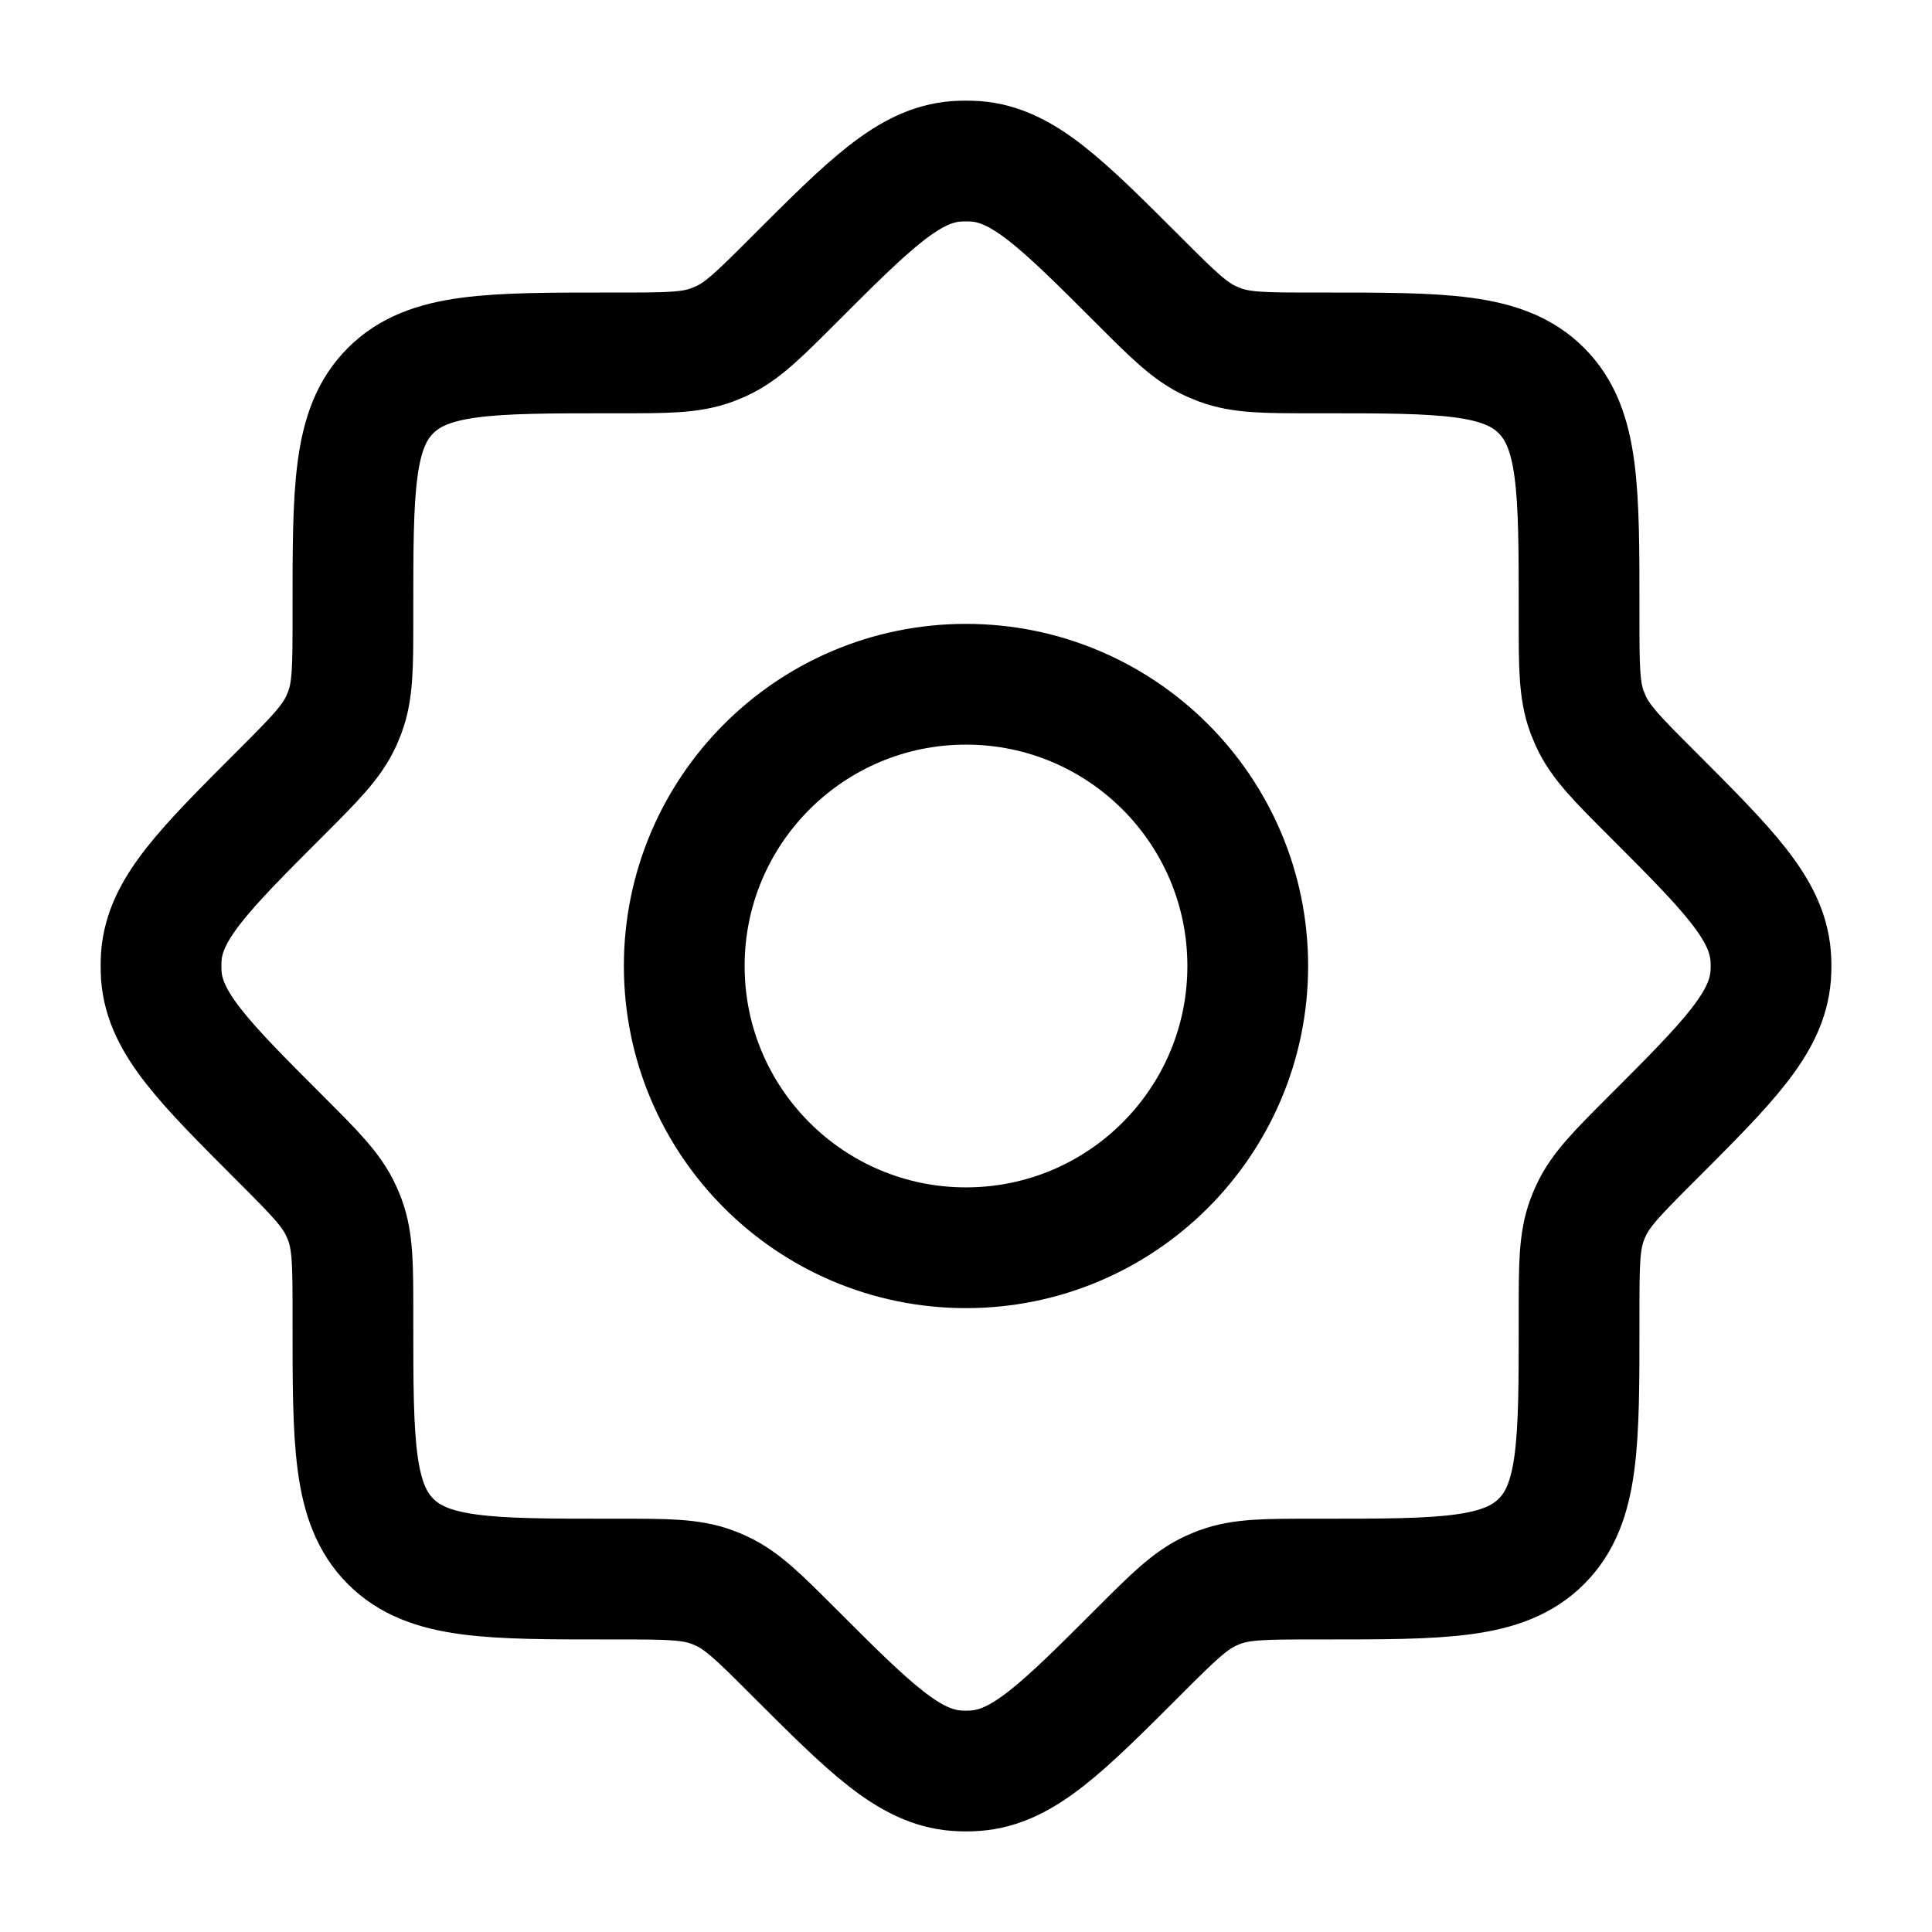
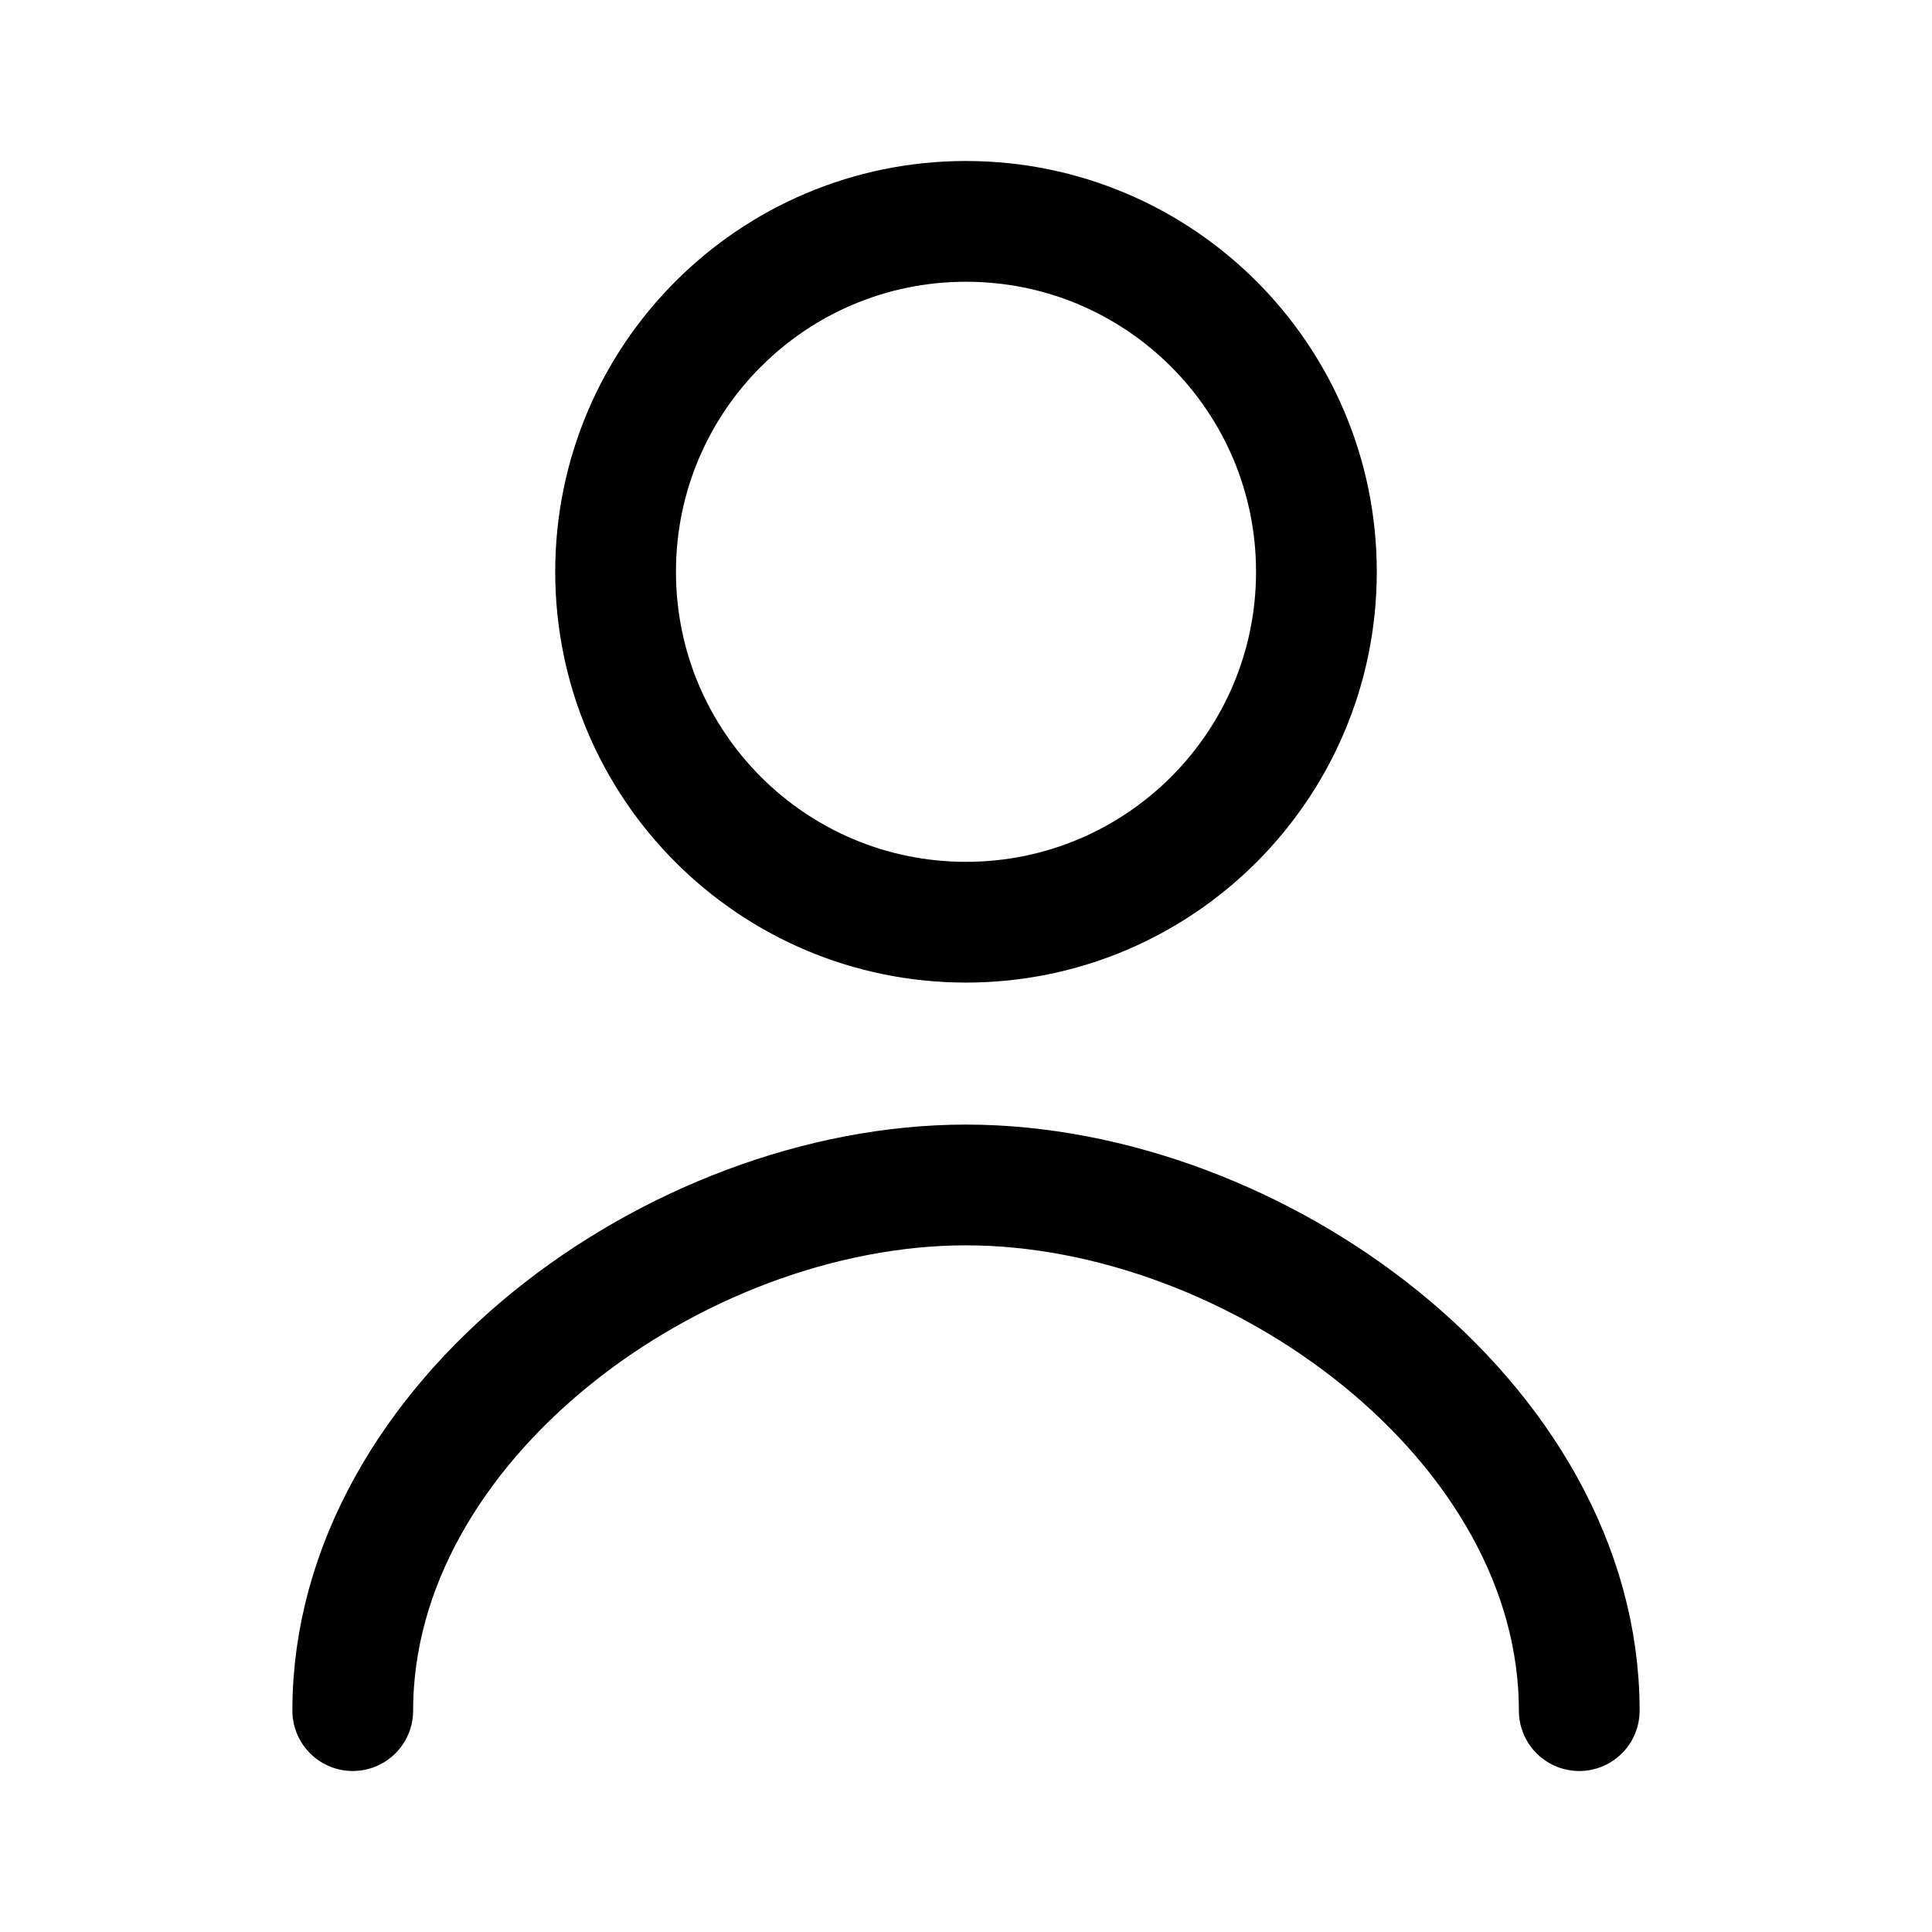
- <svg xmlns="http://www.w3.org/2000/svg" width="1em" height="1em" viewBox="0 0 24 24">
-   <g fill="none" stroke="currentColor" stroke-linecap="round" stroke-linejoin="round" stroke-width="1.5" color="currentColor">
-     <path d="M16.308 4.384c-.59 0-.886 0-1.155-.1l-.111-.046c-.261-.12-.47-.328-.888-.746c-.962-.962-1.443-1.443-2.034-1.488a2 2 0 0 0-.24 0c-.591.045-1.072.526-2.034 1.488c-.418.418-.627.627-.888.746l-.11.046c-.27.1-.565.1-1.156.1h-.11c-1.507 0-2.261 0-2.73.468s-.468 1.223-.468 2.73v.11c0 .59 0 .886-.1 1.155q-.022.057-.046.111c-.12.261-.328.47-.746.888c-.962.962-1.443 1.443-1.488 2.034a2 2 0 0 0 0 .24c.045.591.526 1.072 1.488 2.034c.418.418.627.627.746.888q.025.054.046.11c.1.27.1.565.1 1.156v.11c0 1.507 0 2.261.468 2.73s1.223.468 2.73.468h.11c.59 0 .886 0 1.155.1q.057.021.111.046c.261.12.47.328.888.746c.962.962 1.443 1.443 2.034 1.488q.12.009.24 0c.591-.045 1.072-.526 2.034-1.488c.418-.418.627-.626.888-.746q.054-.025.11-.046c.27-.1.565-.1 1.156-.1h.11c1.507 0 2.261 0 2.73-.468s.468-1.223.468-2.73v-.11c0-.59 0-.886.1-1.155q.021-.057.046-.111c.12-.261.328-.47.746-.888c.962-.962 1.443-1.443 1.488-2.034q.009-.12 0-.24c-.045-.591-.526-1.072-1.488-2.034c-.418-.418-.626-.627-.746-.888l-.046-.11c-.1-.27-.1-.565-.1-1.156v-.11c0-1.507 0-2.261-.468-2.73s-1.223-.468-2.73-.468z" />
-     <path d="M15.5 12a3.5 3.5 0 1 1-7 0a3.5 3.5 0 0 1 7 0" />
-   </g>
+ <svg xmlns="http://www.w3.org/2000/svg" width="24" height="24" viewBox="0 0 24 24">
+   <path fill="none" stroke="currentColor" stroke-linecap="round" stroke-linejoin="round" stroke-width="1.5" d="M19.618 21.25c0-3.602-4.016-6.53-7.618-6.53s-7.618 2.928-7.618 6.53M12 11.456a4.353 4.353 0 1 0 0-8.706a4.353 4.353 0 0 0 0 8.706" />
</svg>
